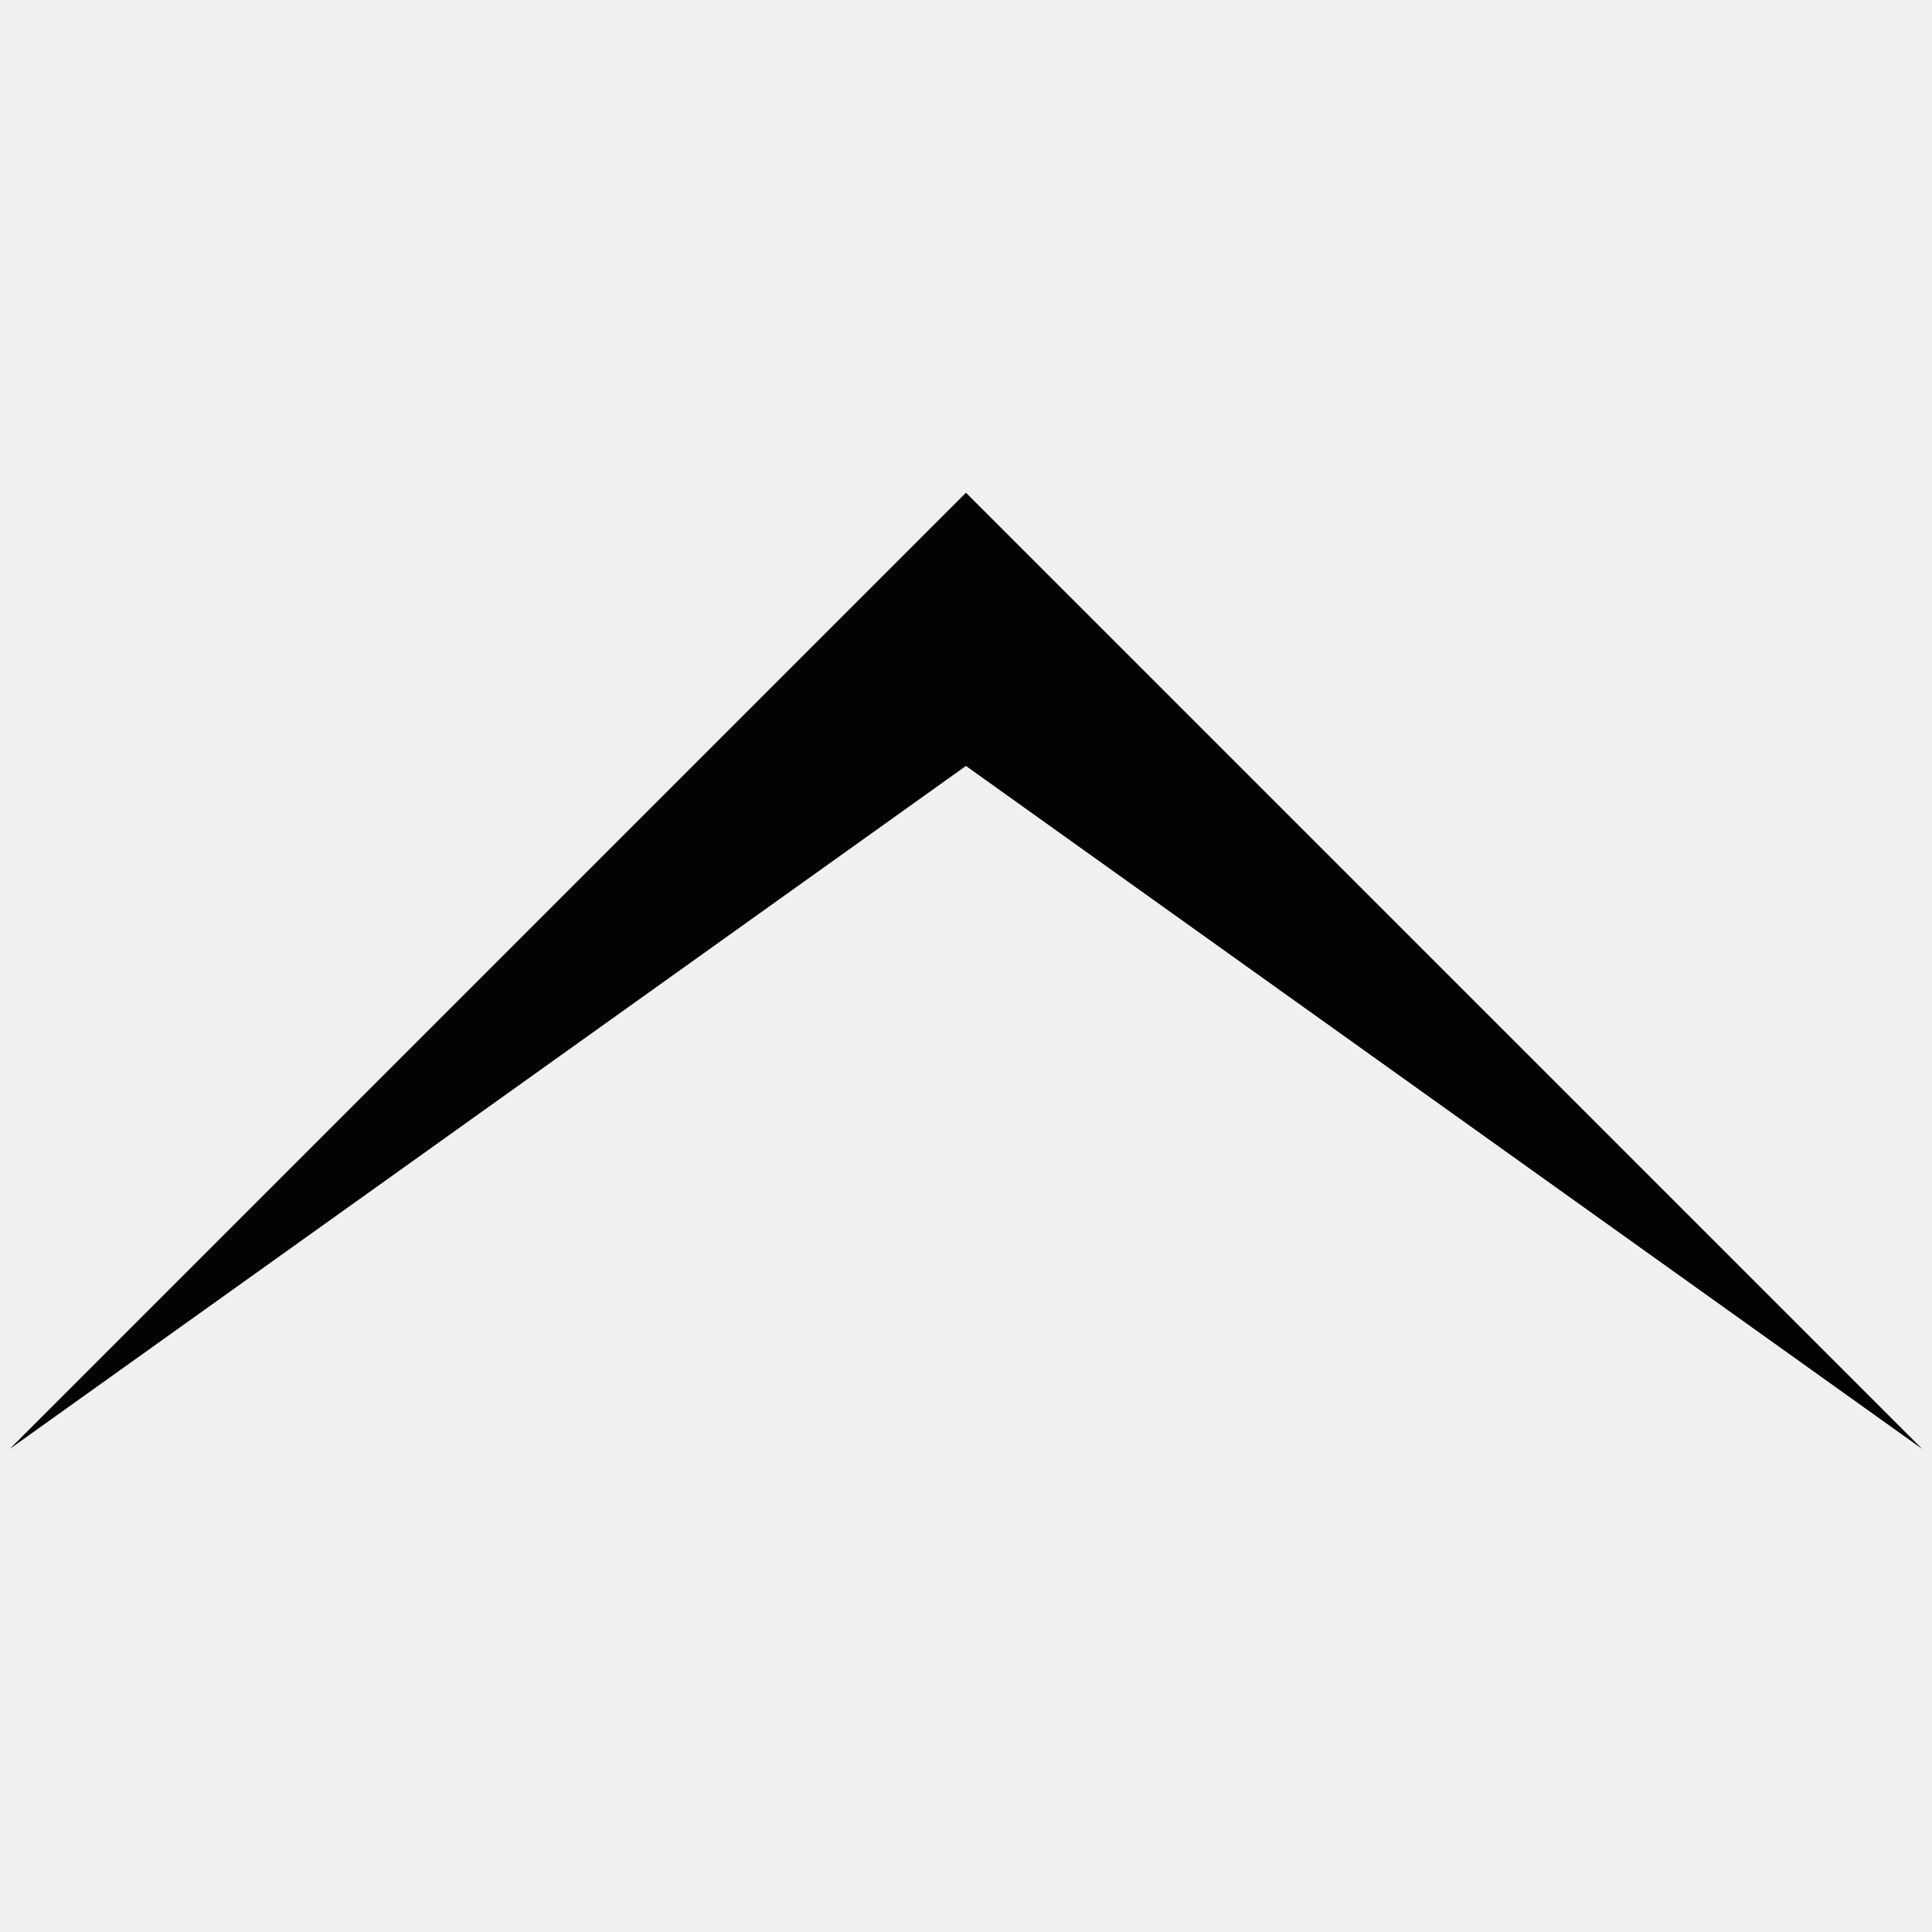
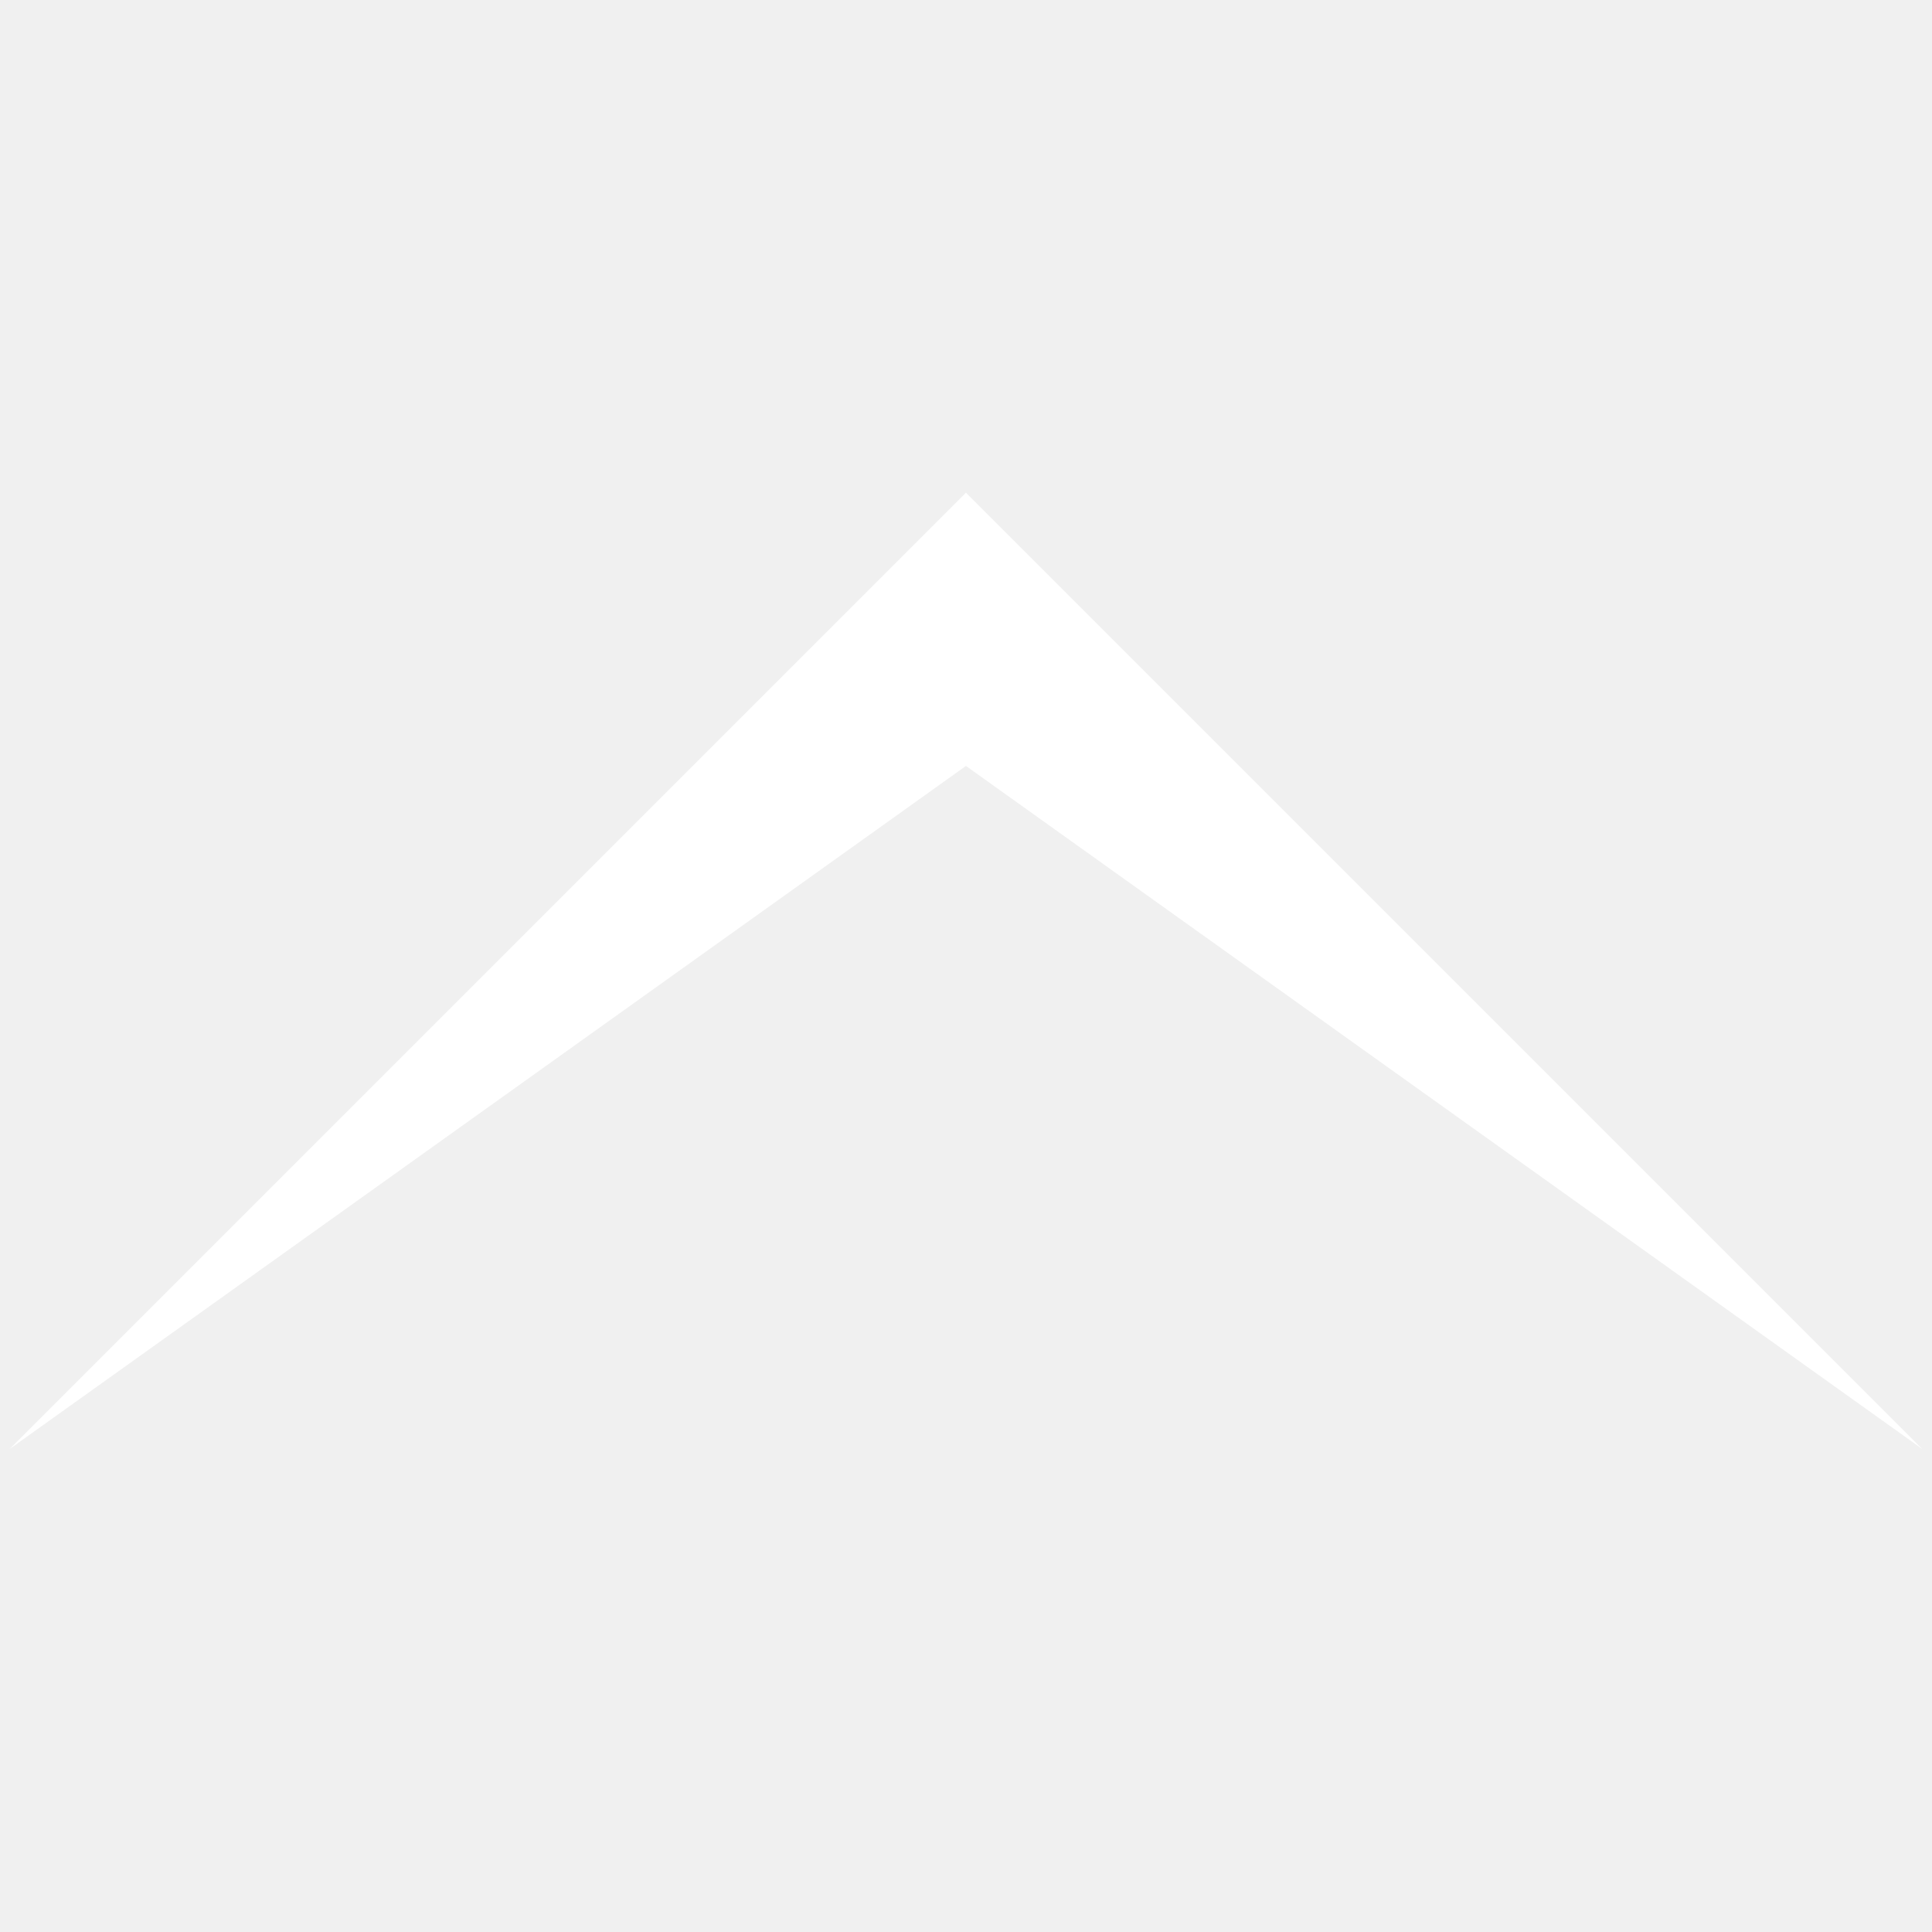
<svg xmlns="http://www.w3.org/2000/svg" width="100mm" height="100mm" viewBox="0 0 100 100" version="1.1" id="svg8">
  <defs id="defs2" />
  <g id="layer1" transform="translate(0,-197)">
-     <path style="fill:#000000;fill-opacity:0.985;stroke-width:0.365" d="M 49.997,222.503 99.495,272 49.997,236.645 0.5,272 Z" id="rect25" />
+     <path style="fill:#ffffff;fill-opacity:0.985;stroke-width:0.365" d="M 49.997,222.503 99.495,272 49.997,236.645 0.5,272 Z" id="rect25" />
  </g>
</svg>
